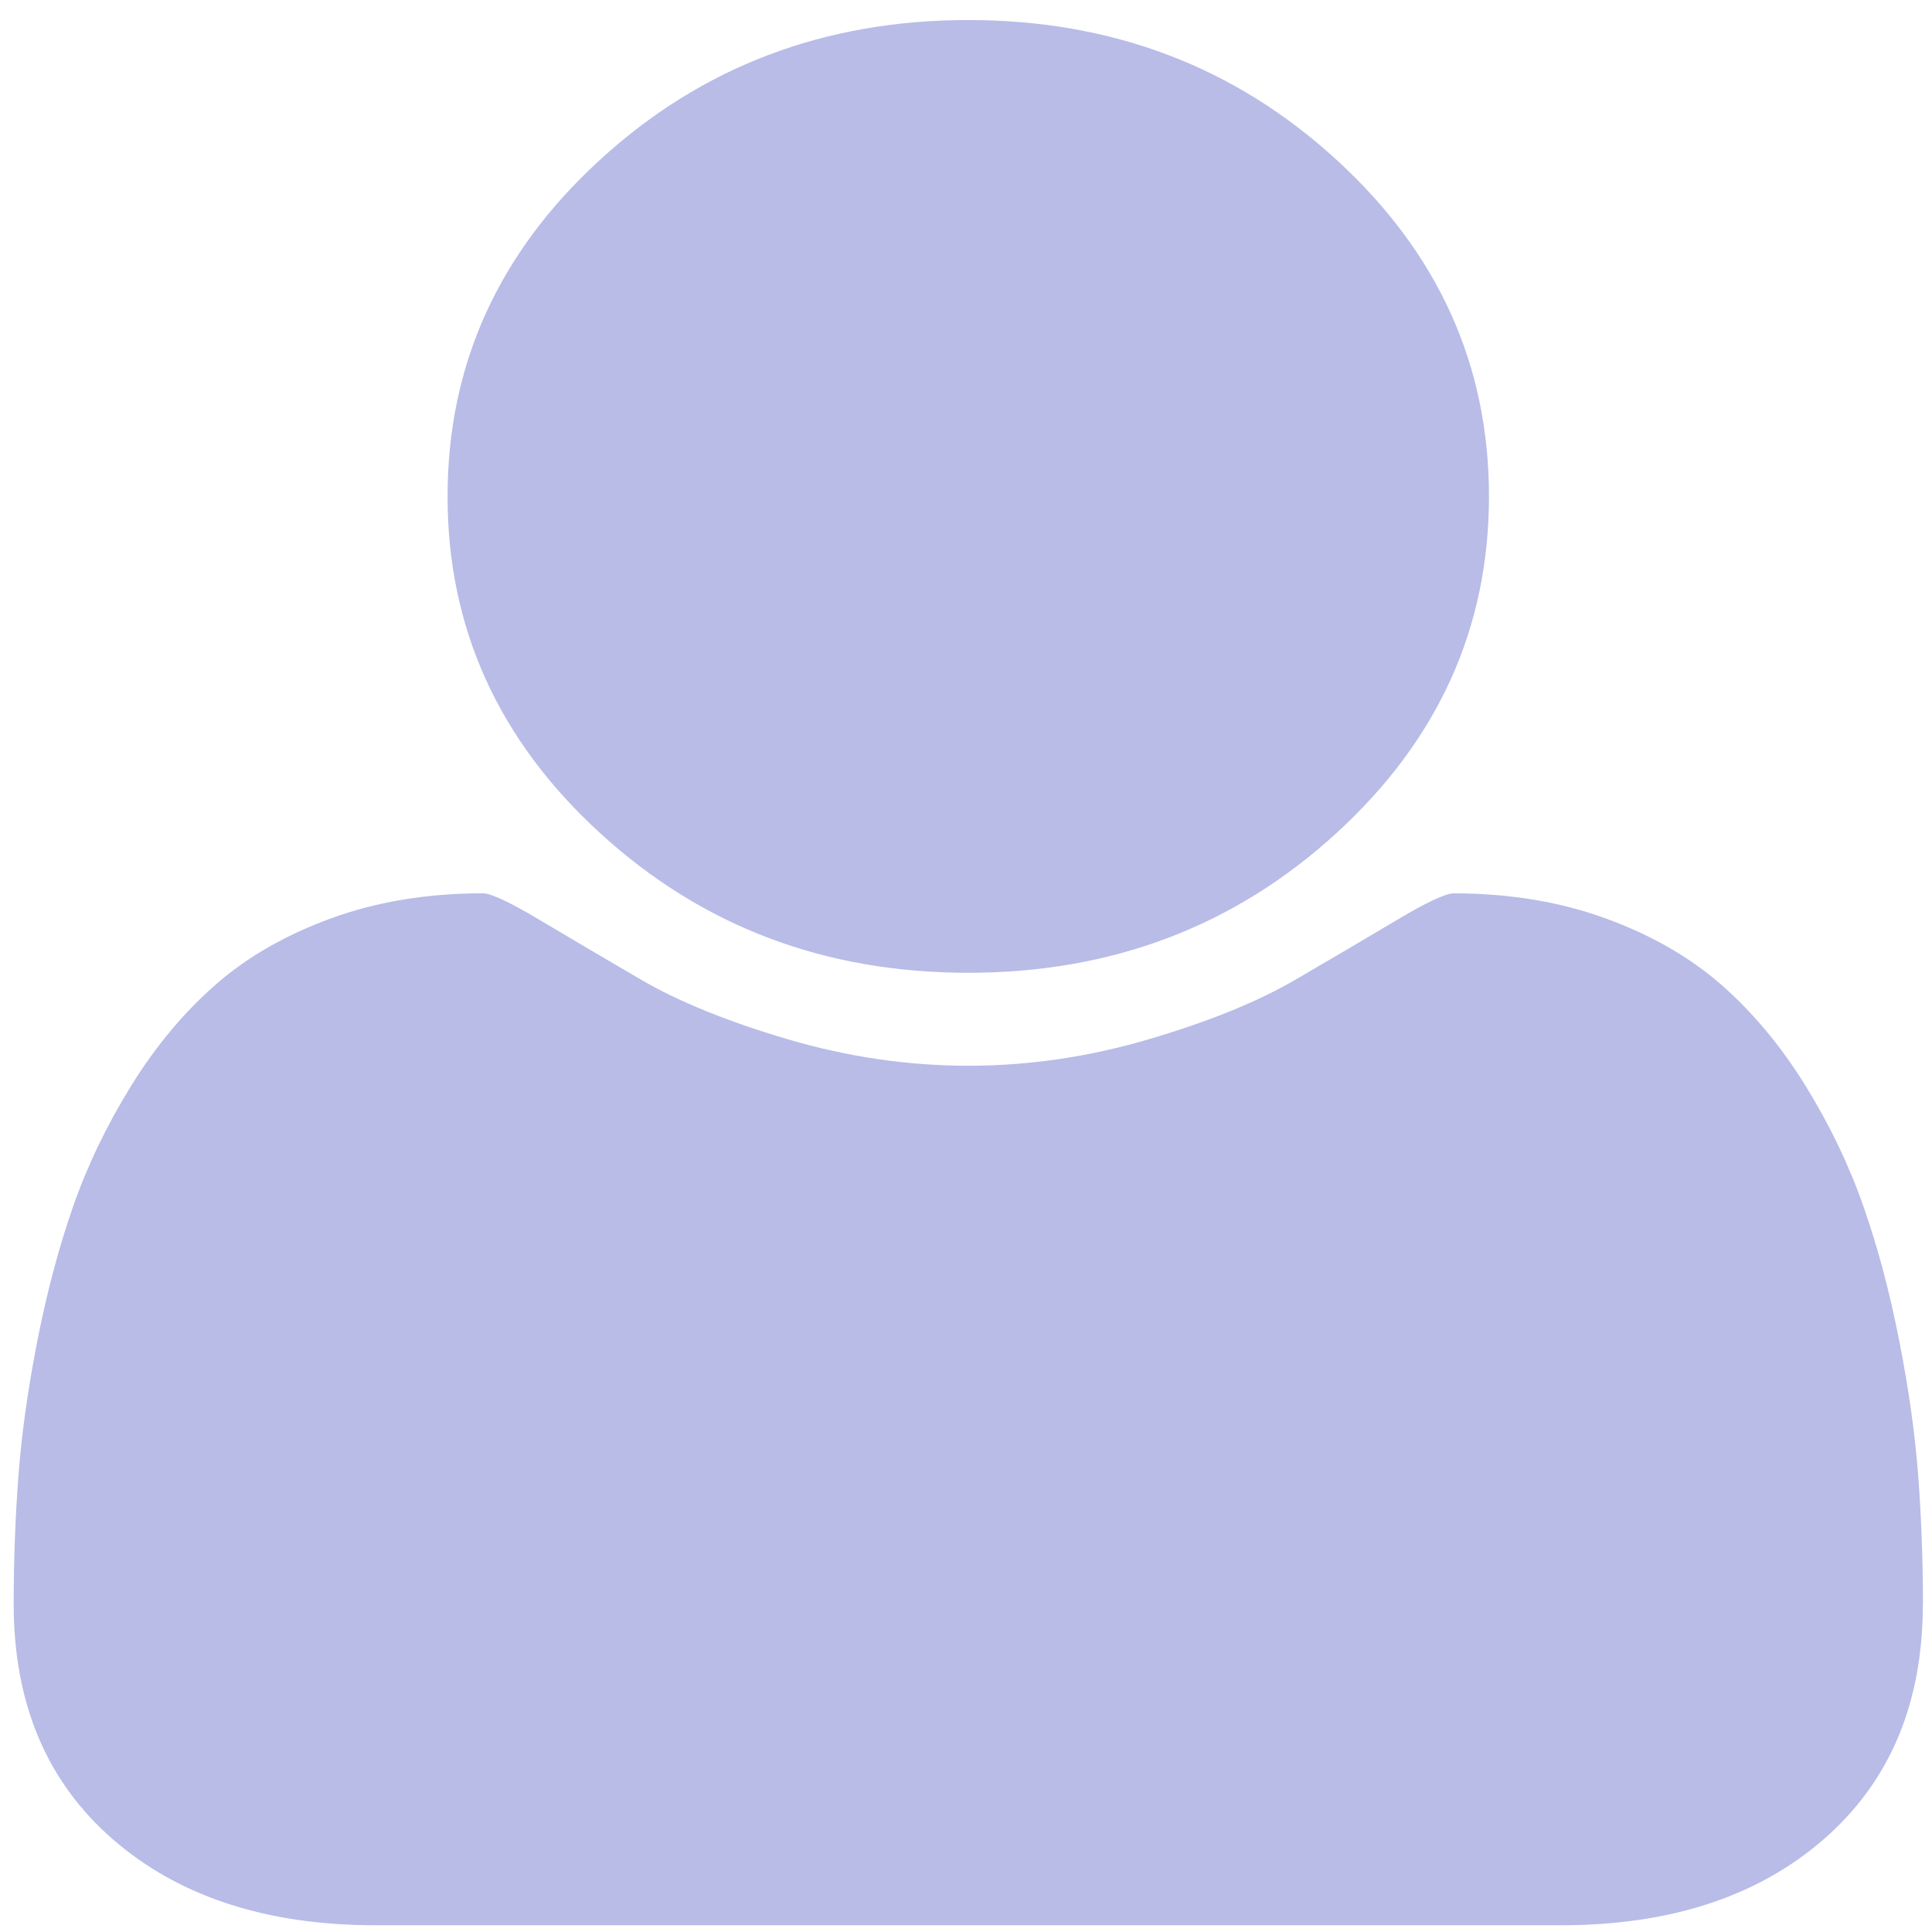
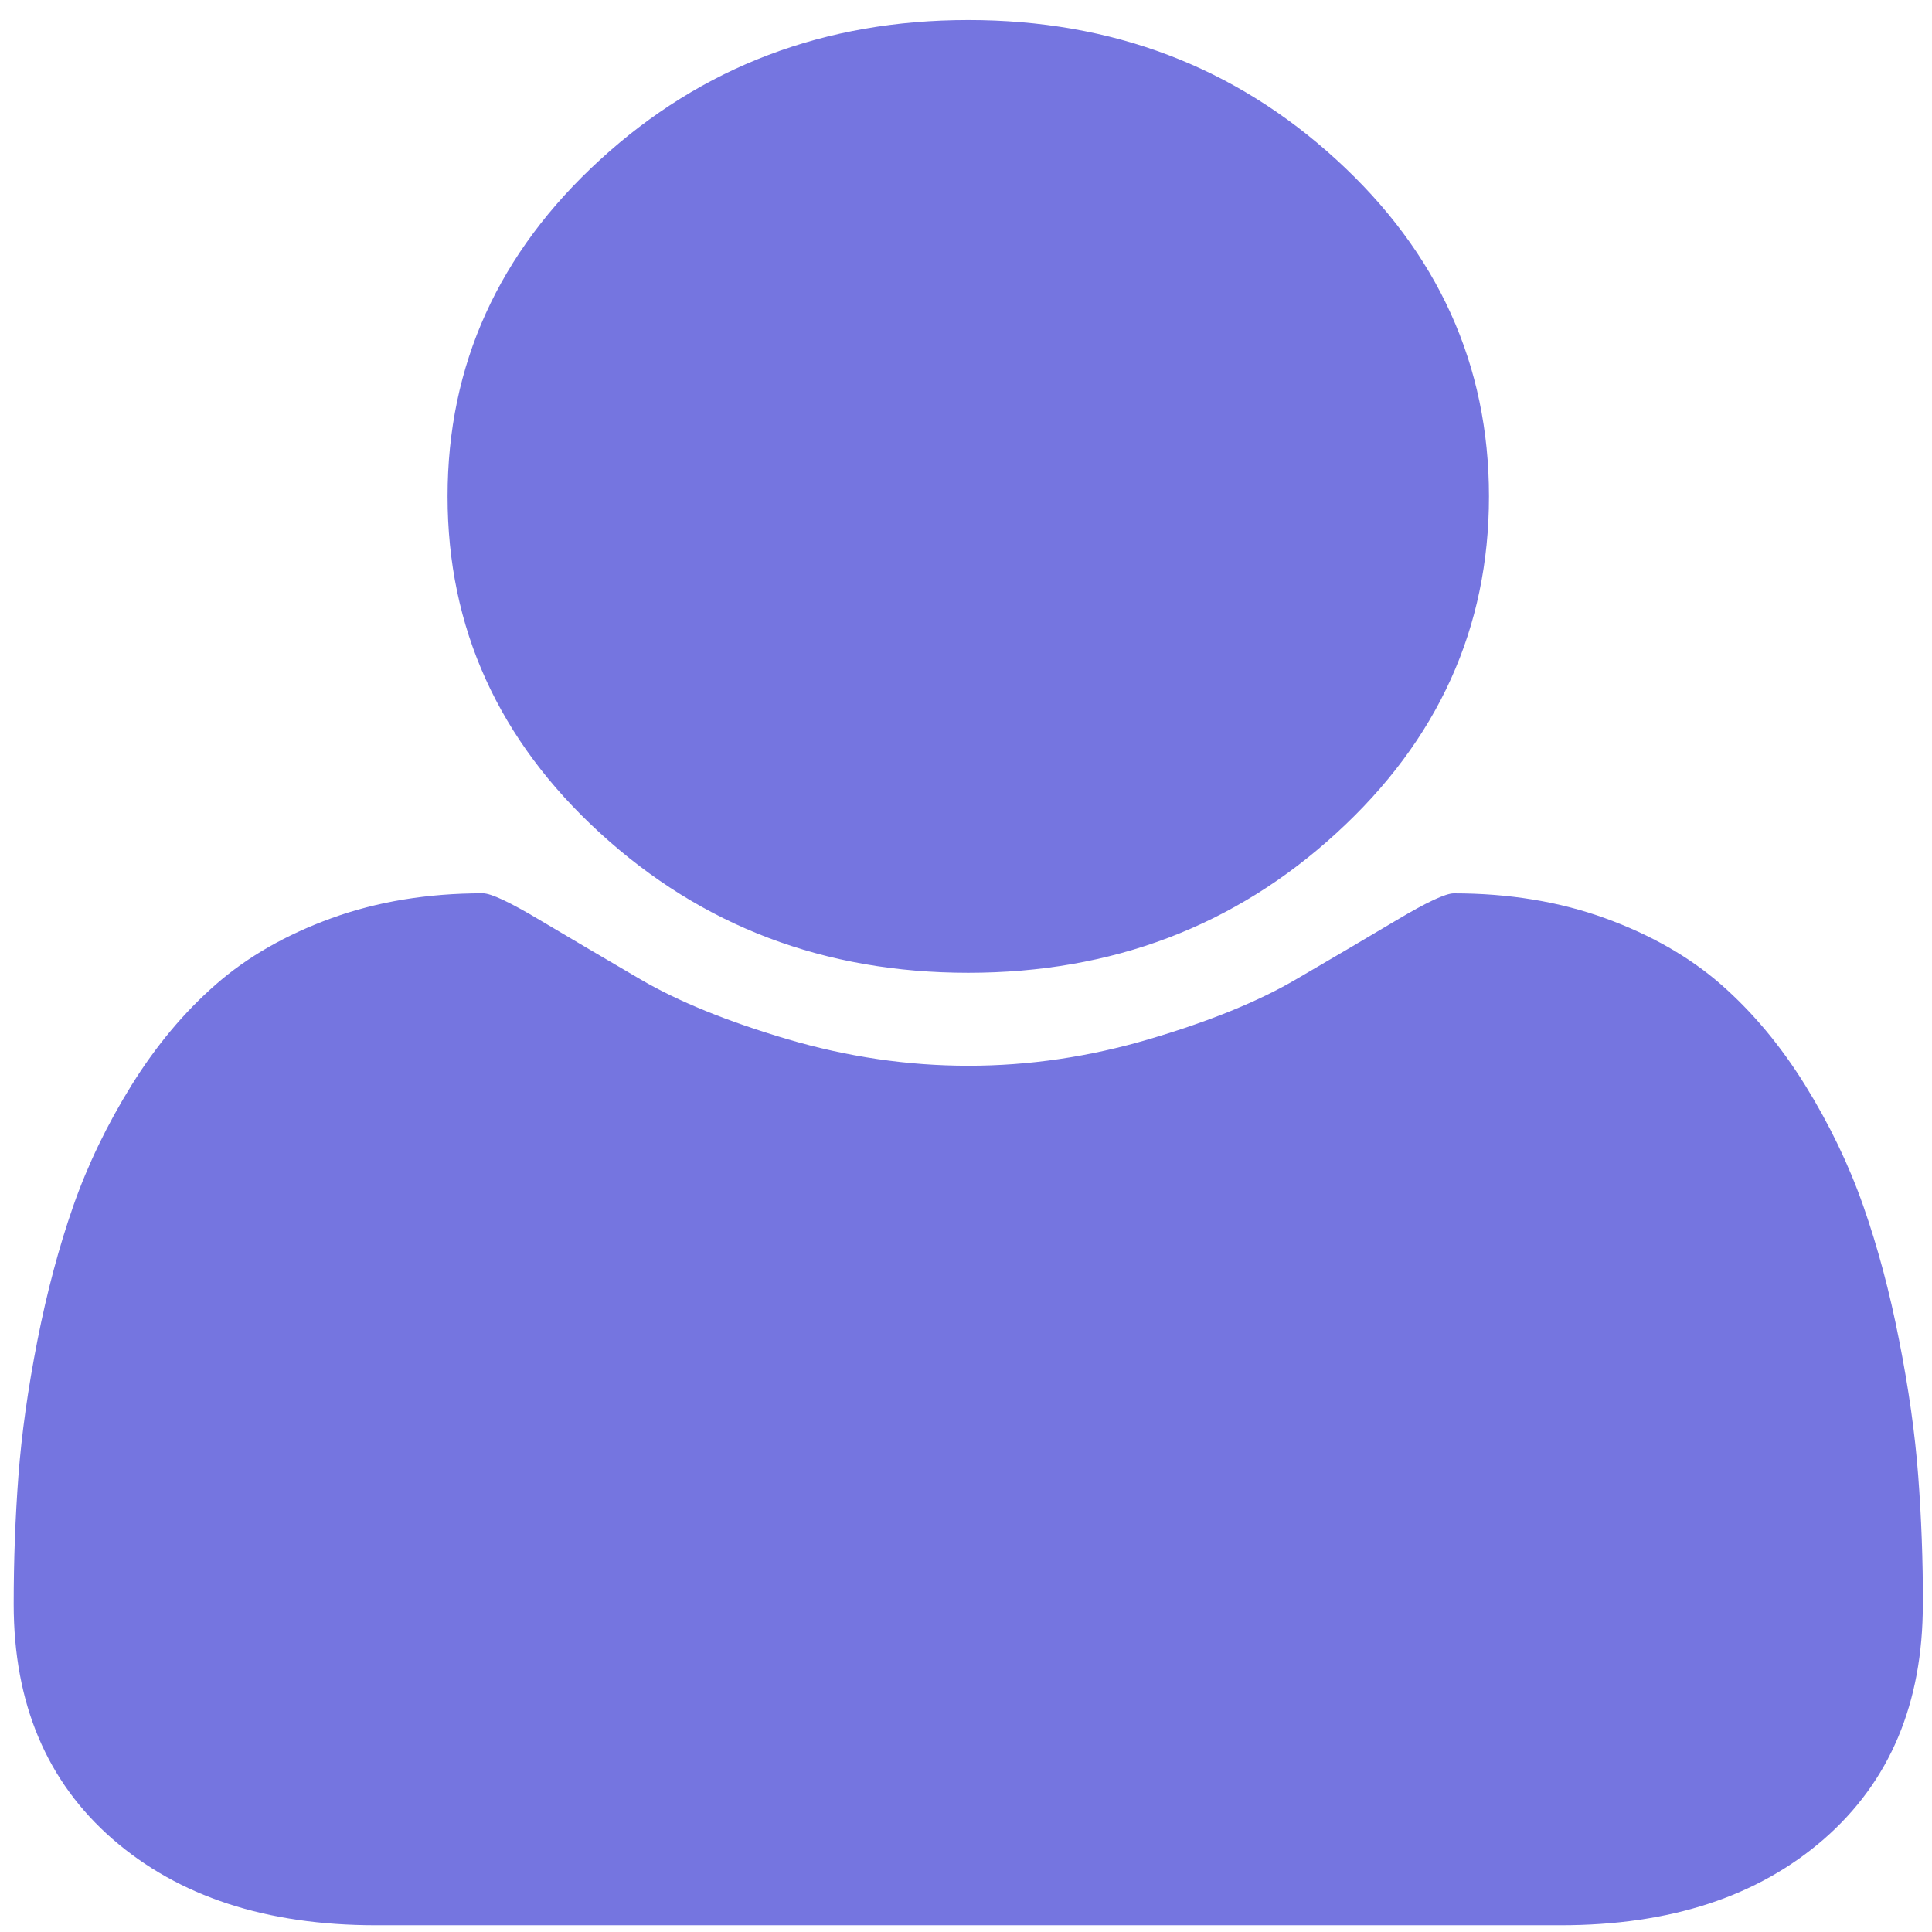
<svg xmlns="http://www.w3.org/2000/svg" width="35" height="35" viewBox="0 0 35 35">
-   <path d="M34.834 29.06q0 2.696-1.793 4.258-1.792 1.56-4.764 1.56H6.806q-2.972 0-4.765-1.56Q.248 31.756.248 29.06q0-1.19.086-2.326.086-1.135.344-2.45.258-1.314.65-2.438.394-1.123 1.057-2.19.664-1.068 1.523-1.82.86-.753 2.1-1.203 1.24-.45 2.74-.45.22 0 1.03.484.812.483 1.83 1.078 1.02.596 2.654 1.08 1.635.482 3.28.482 1.647 0 3.28-.483 1.634-.483 2.653-1.08 1.02-.594 1.83-1.077t1.032-.483q1.498 0 2.74.45 1.24.45 2.1 1.2.86.754 1.522 1.82.663 1.07 1.056 2.192.394 1.124.65 2.438.26 1.315.345 2.45.086 1.135.086 2.326zm-7.86-20.067q0 3.573-2.764 6.1-2.763 2.53-6.67 2.53-3.905 0-6.668-2.53-2.764-2.527-2.764-6.1 0-3.573 2.764-6.1 2.763-2.53 6.67-2.53 3.905 0 6.668 2.53 2.764 2.527 2.764 6.1z" fill="#b8bce7" />
+   <path d="M34.834 29.06q0 2.696-1.793 4.258-1.792 1.56-4.764 1.56H6.806q-2.972 0-4.765-1.56Q.248 31.756.248 29.06q0-1.19.086-2.326.086-1.135.344-2.45.258-1.314.65-2.438.394-1.123 1.057-2.19.664-1.068 1.523-1.82.86-.753 2.1-1.203 1.24-.45 2.74-.45.22 0 1.03.484.812.483 1.83 1.078 1.02.596 2.654 1.08 1.635.482 3.28.482 1.647 0 3.28-.483 1.634-.483 2.653-1.08 1.02-.594 1.83-1.077t1.032-.483q1.498 0 2.74.45 1.24.45 2.1 1.2.86.754 1.522 1.82.663 1.07 1.056 2.192.394 1.124.65 2.438.26 1.315.345 2.45.086 1.135.086 2.326zm-7.86-20.067q0 3.573-2.764 6.1-2.763 2.53-6.67 2.53-3.905 0-6.668-2.53-2.764-2.527-2.764-6.1 0-3.573 2.764-6.1 2.763-2.53 6.67-2.53 3.905 0 6.668 2.53 2.764 2.527 2.764 6.1z" fill="#7575E0" />
</svg>
